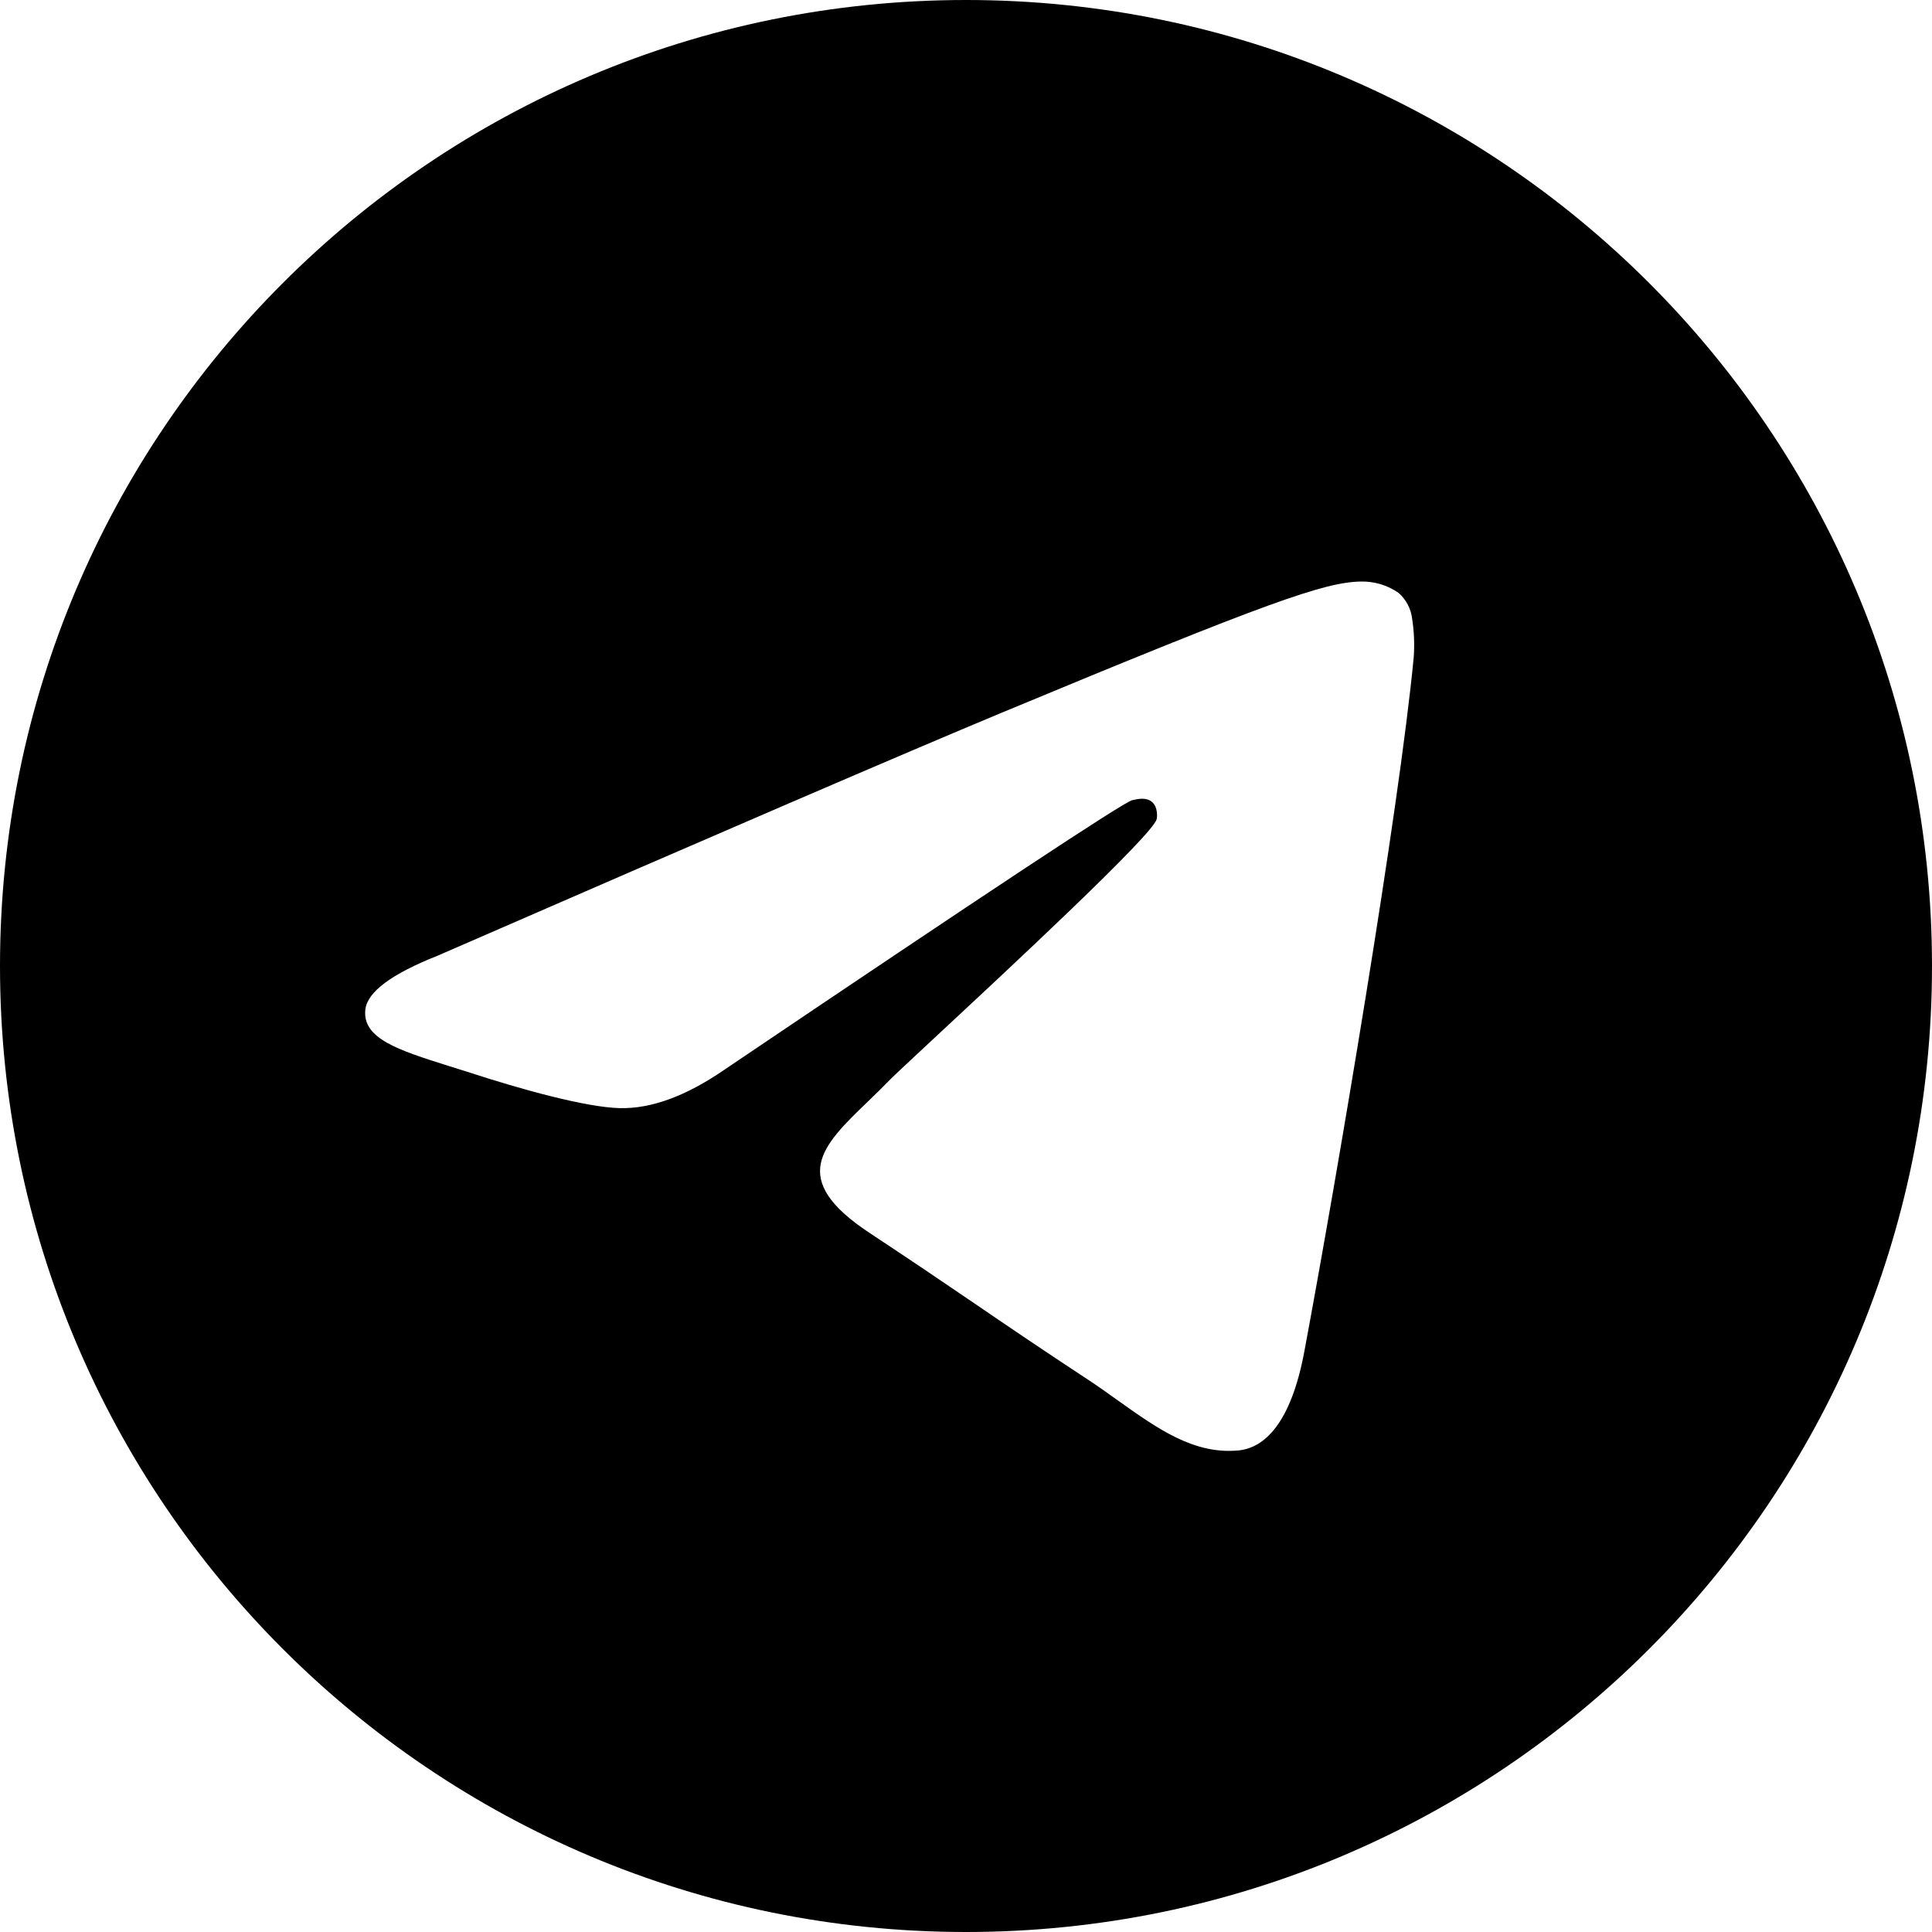
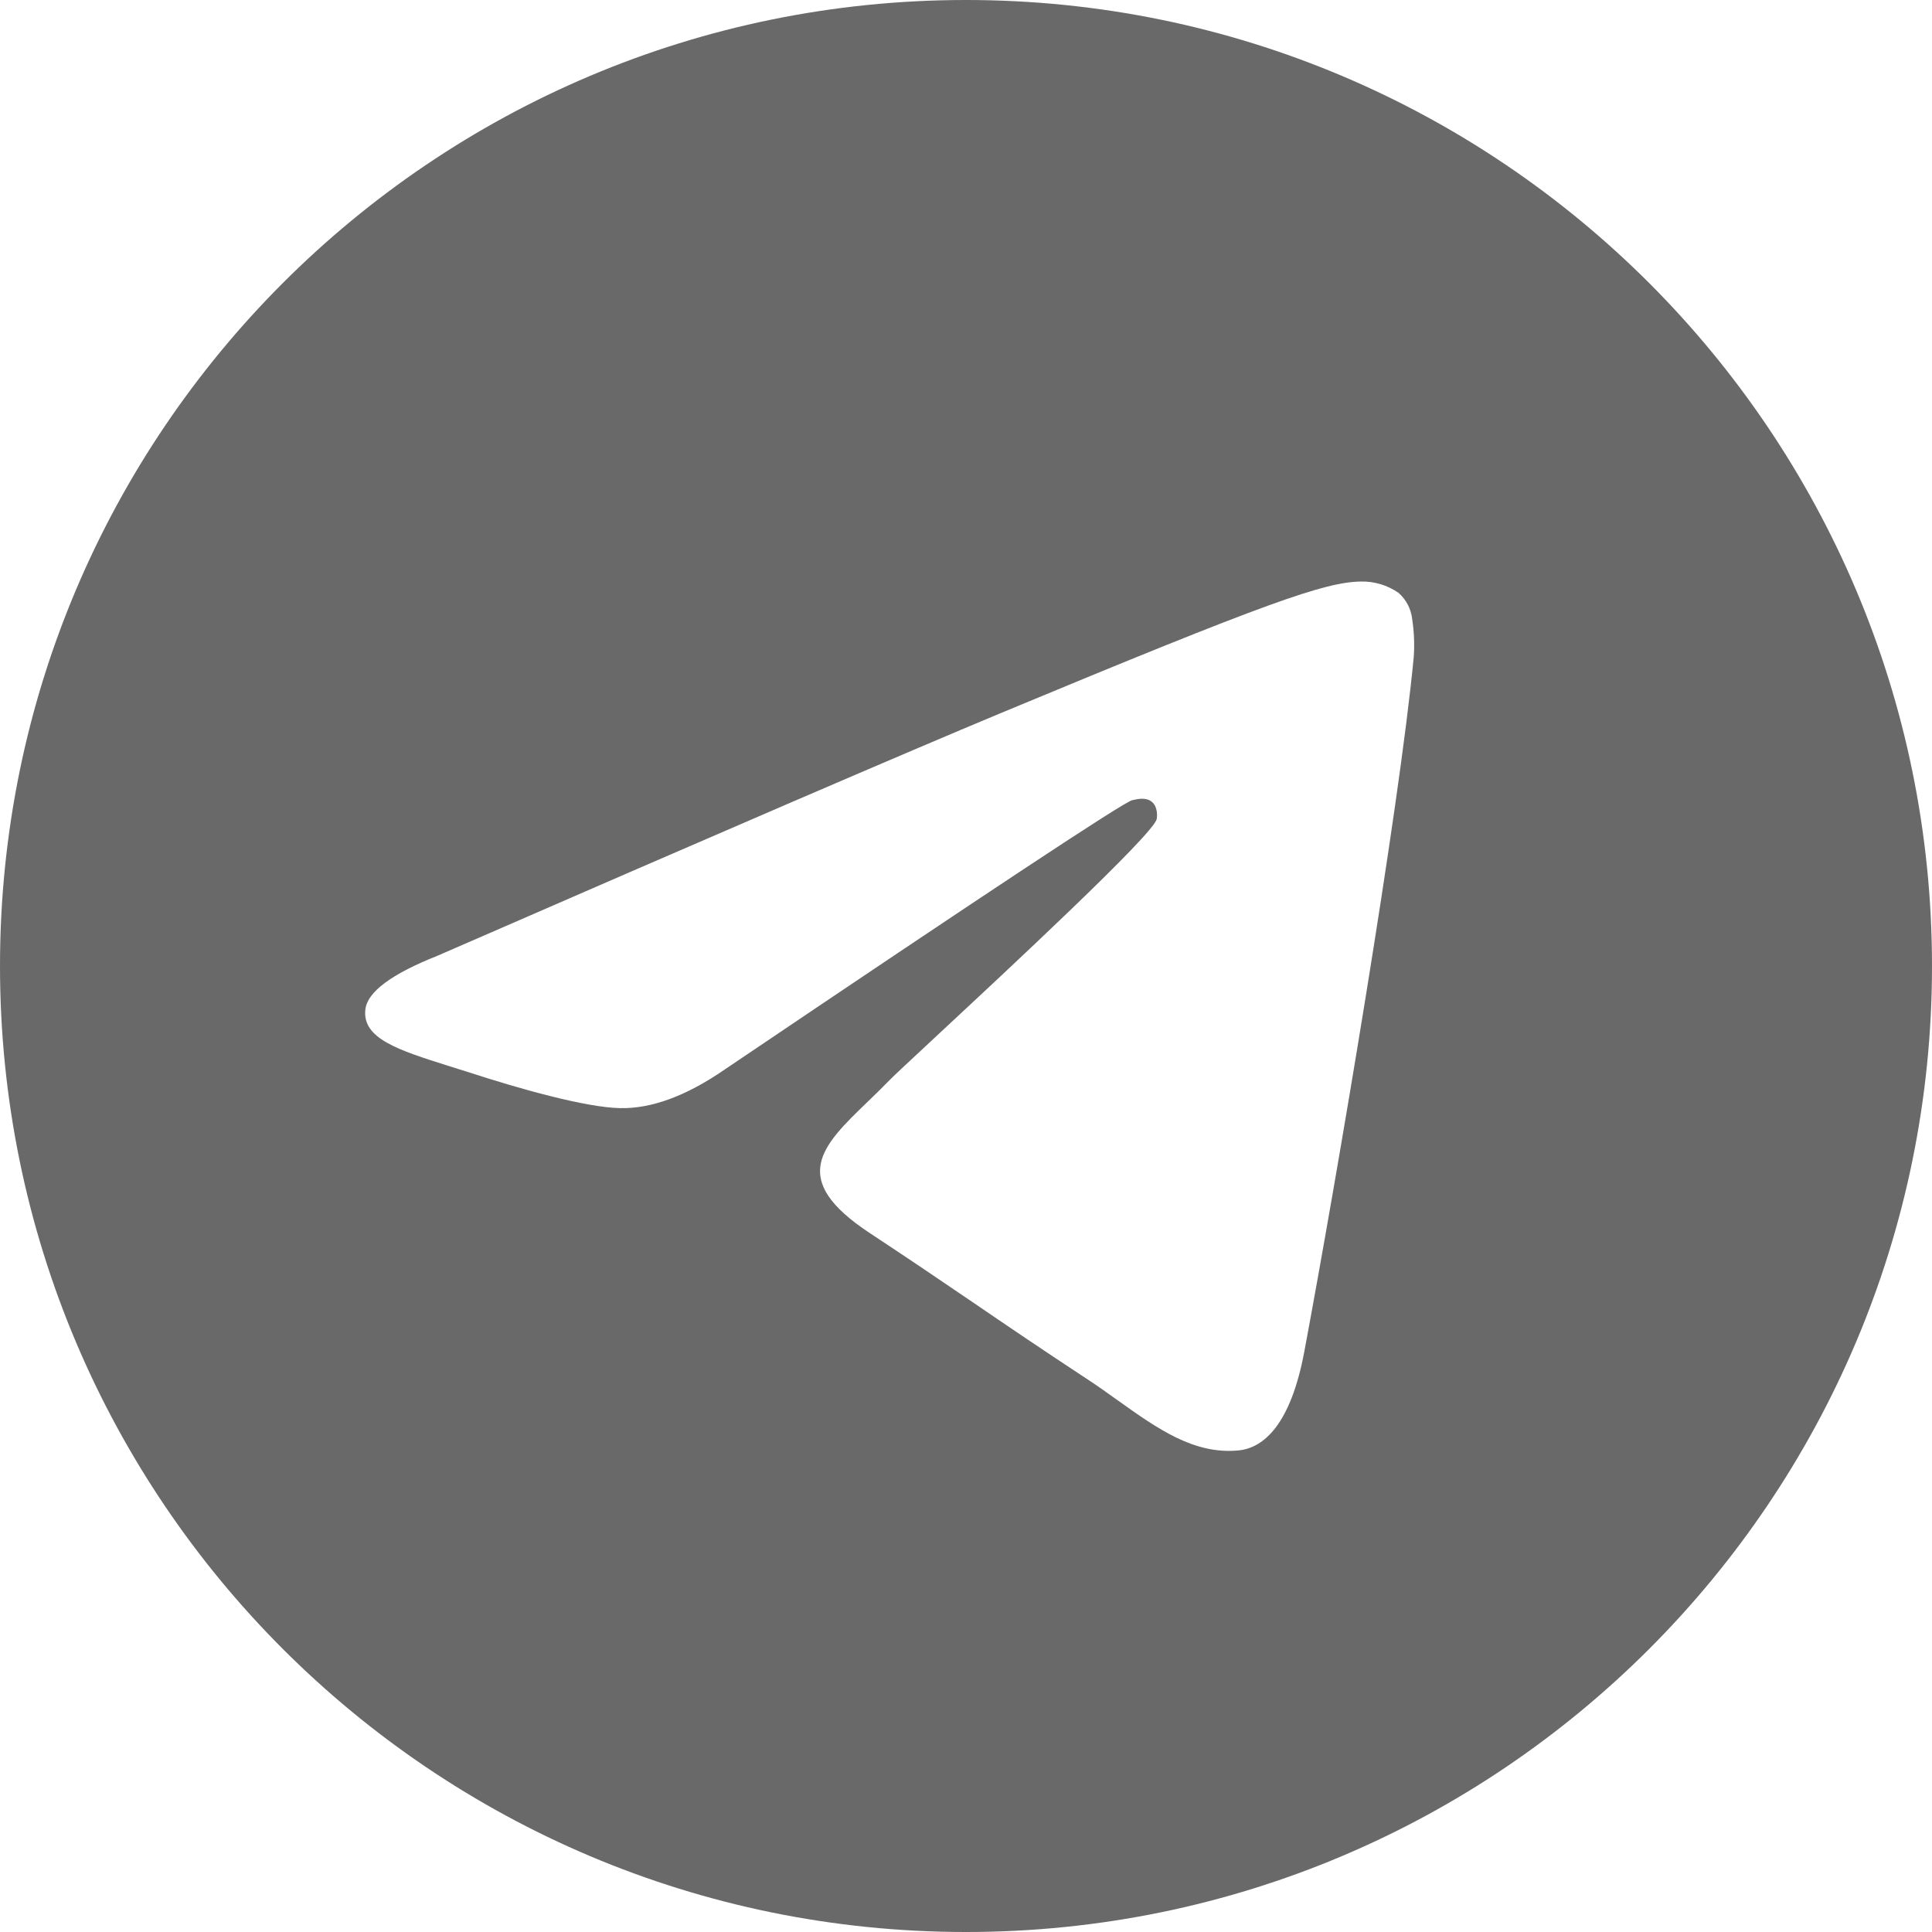
- <svg xmlns="http://www.w3.org/2000/svg" width="17" height="17" fill="currentColor" class="bi bi-telegram" viewBox="0 0 16 16">
+ <svg xmlns="http://www.w3.org/2000/svg" width="18" height="18" fill="dimgray" class="bi bi-telegram" viewBox="0 0 16 16">
  <path d="M16 8A8 8 0 1 1 0 8a8 8 0 0 1 16 0zM8.287 5.906c-.778.324-2.334.994-4.666 2.01-.378.15-.577.298-.595.442-.03.243.275.339.69.47l.175.055c.408.133.958.288 1.243.294.26.006.549-.1.868-.32 2.179-1.471 3.304-2.214 3.374-2.23.05-.012.12-.026.166.016.047.041.042.12.037.141-.03.129-1.227 1.241-1.846 1.817-.193.18-.33.307-.358.336a8.154 8.154 0 0 1-.188.186c-.38.366-.664.64.015 1.088.327.216.589.393.85.571.284.194.568.387.936.629.093.06.183.125.27.187.331.236.63.448.997.414.214-.02.435-.22.547-.82.265-1.417.786-4.486.906-5.751a1.426 1.426 0 0 0-.013-.315.337.337 0 0 0-.114-.217.526.526 0 0 0-.31-.093c-.3.005-.763.166-2.984 1.09z" />
</svg>
